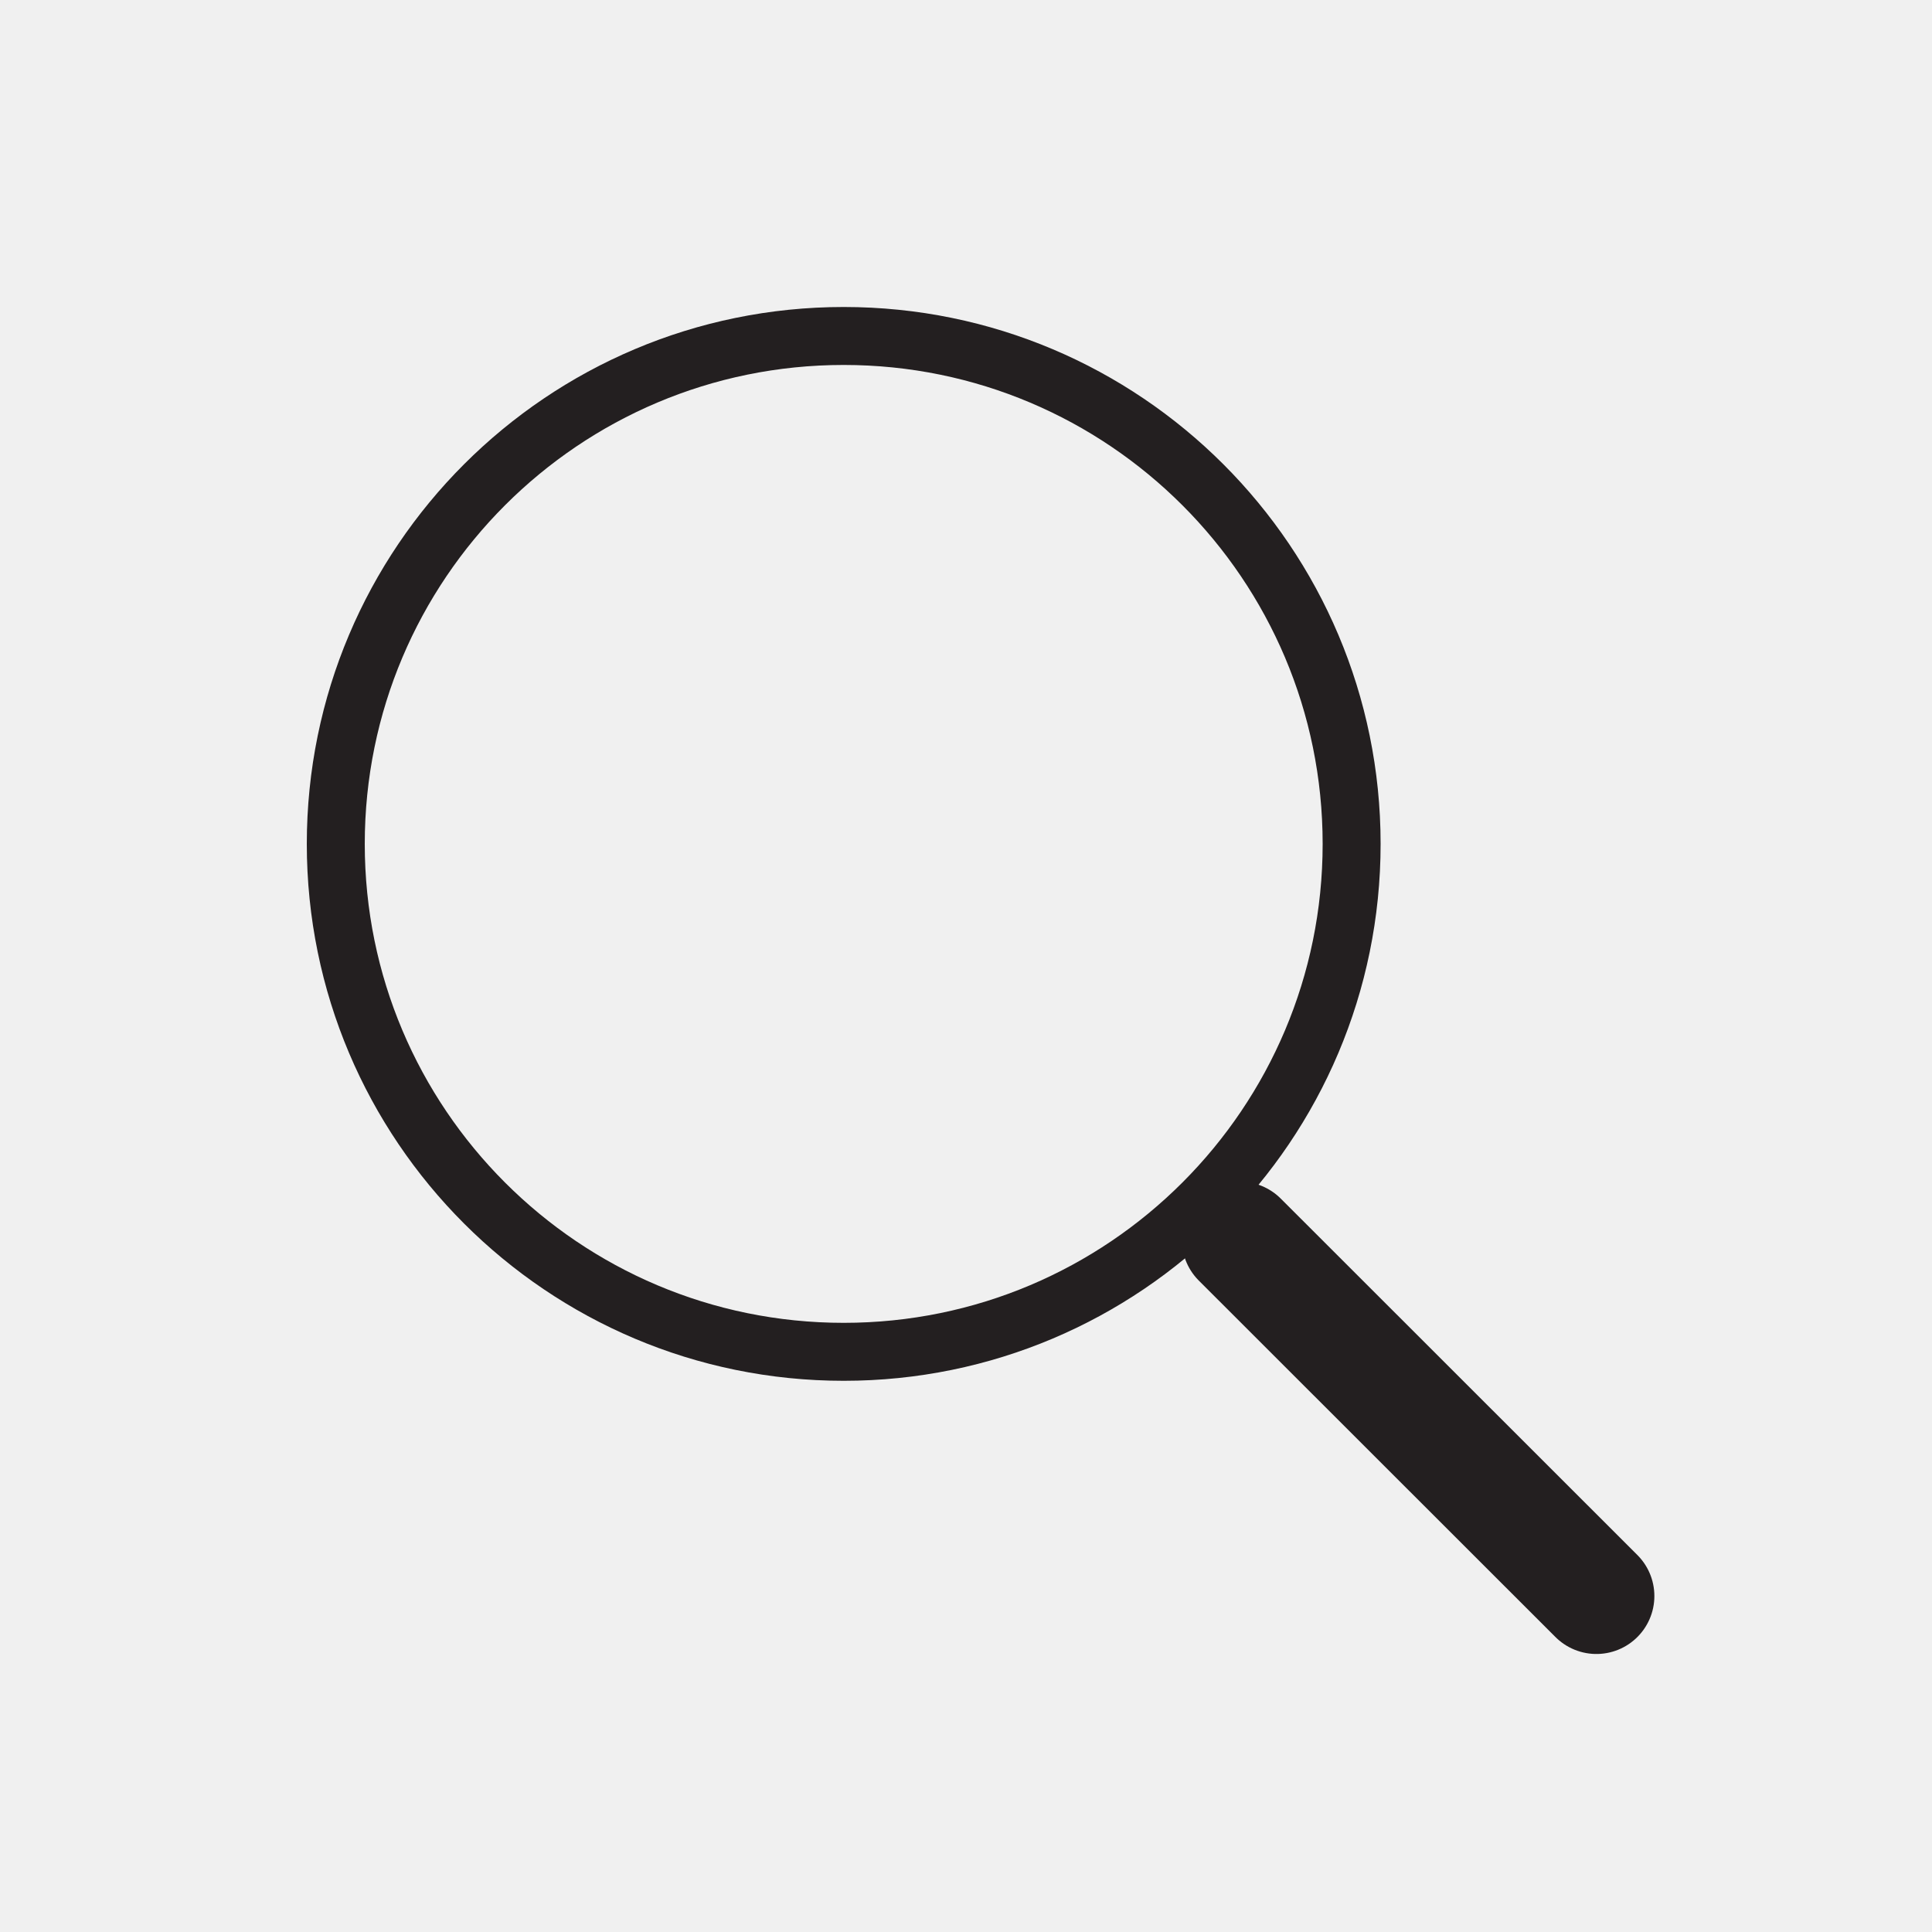
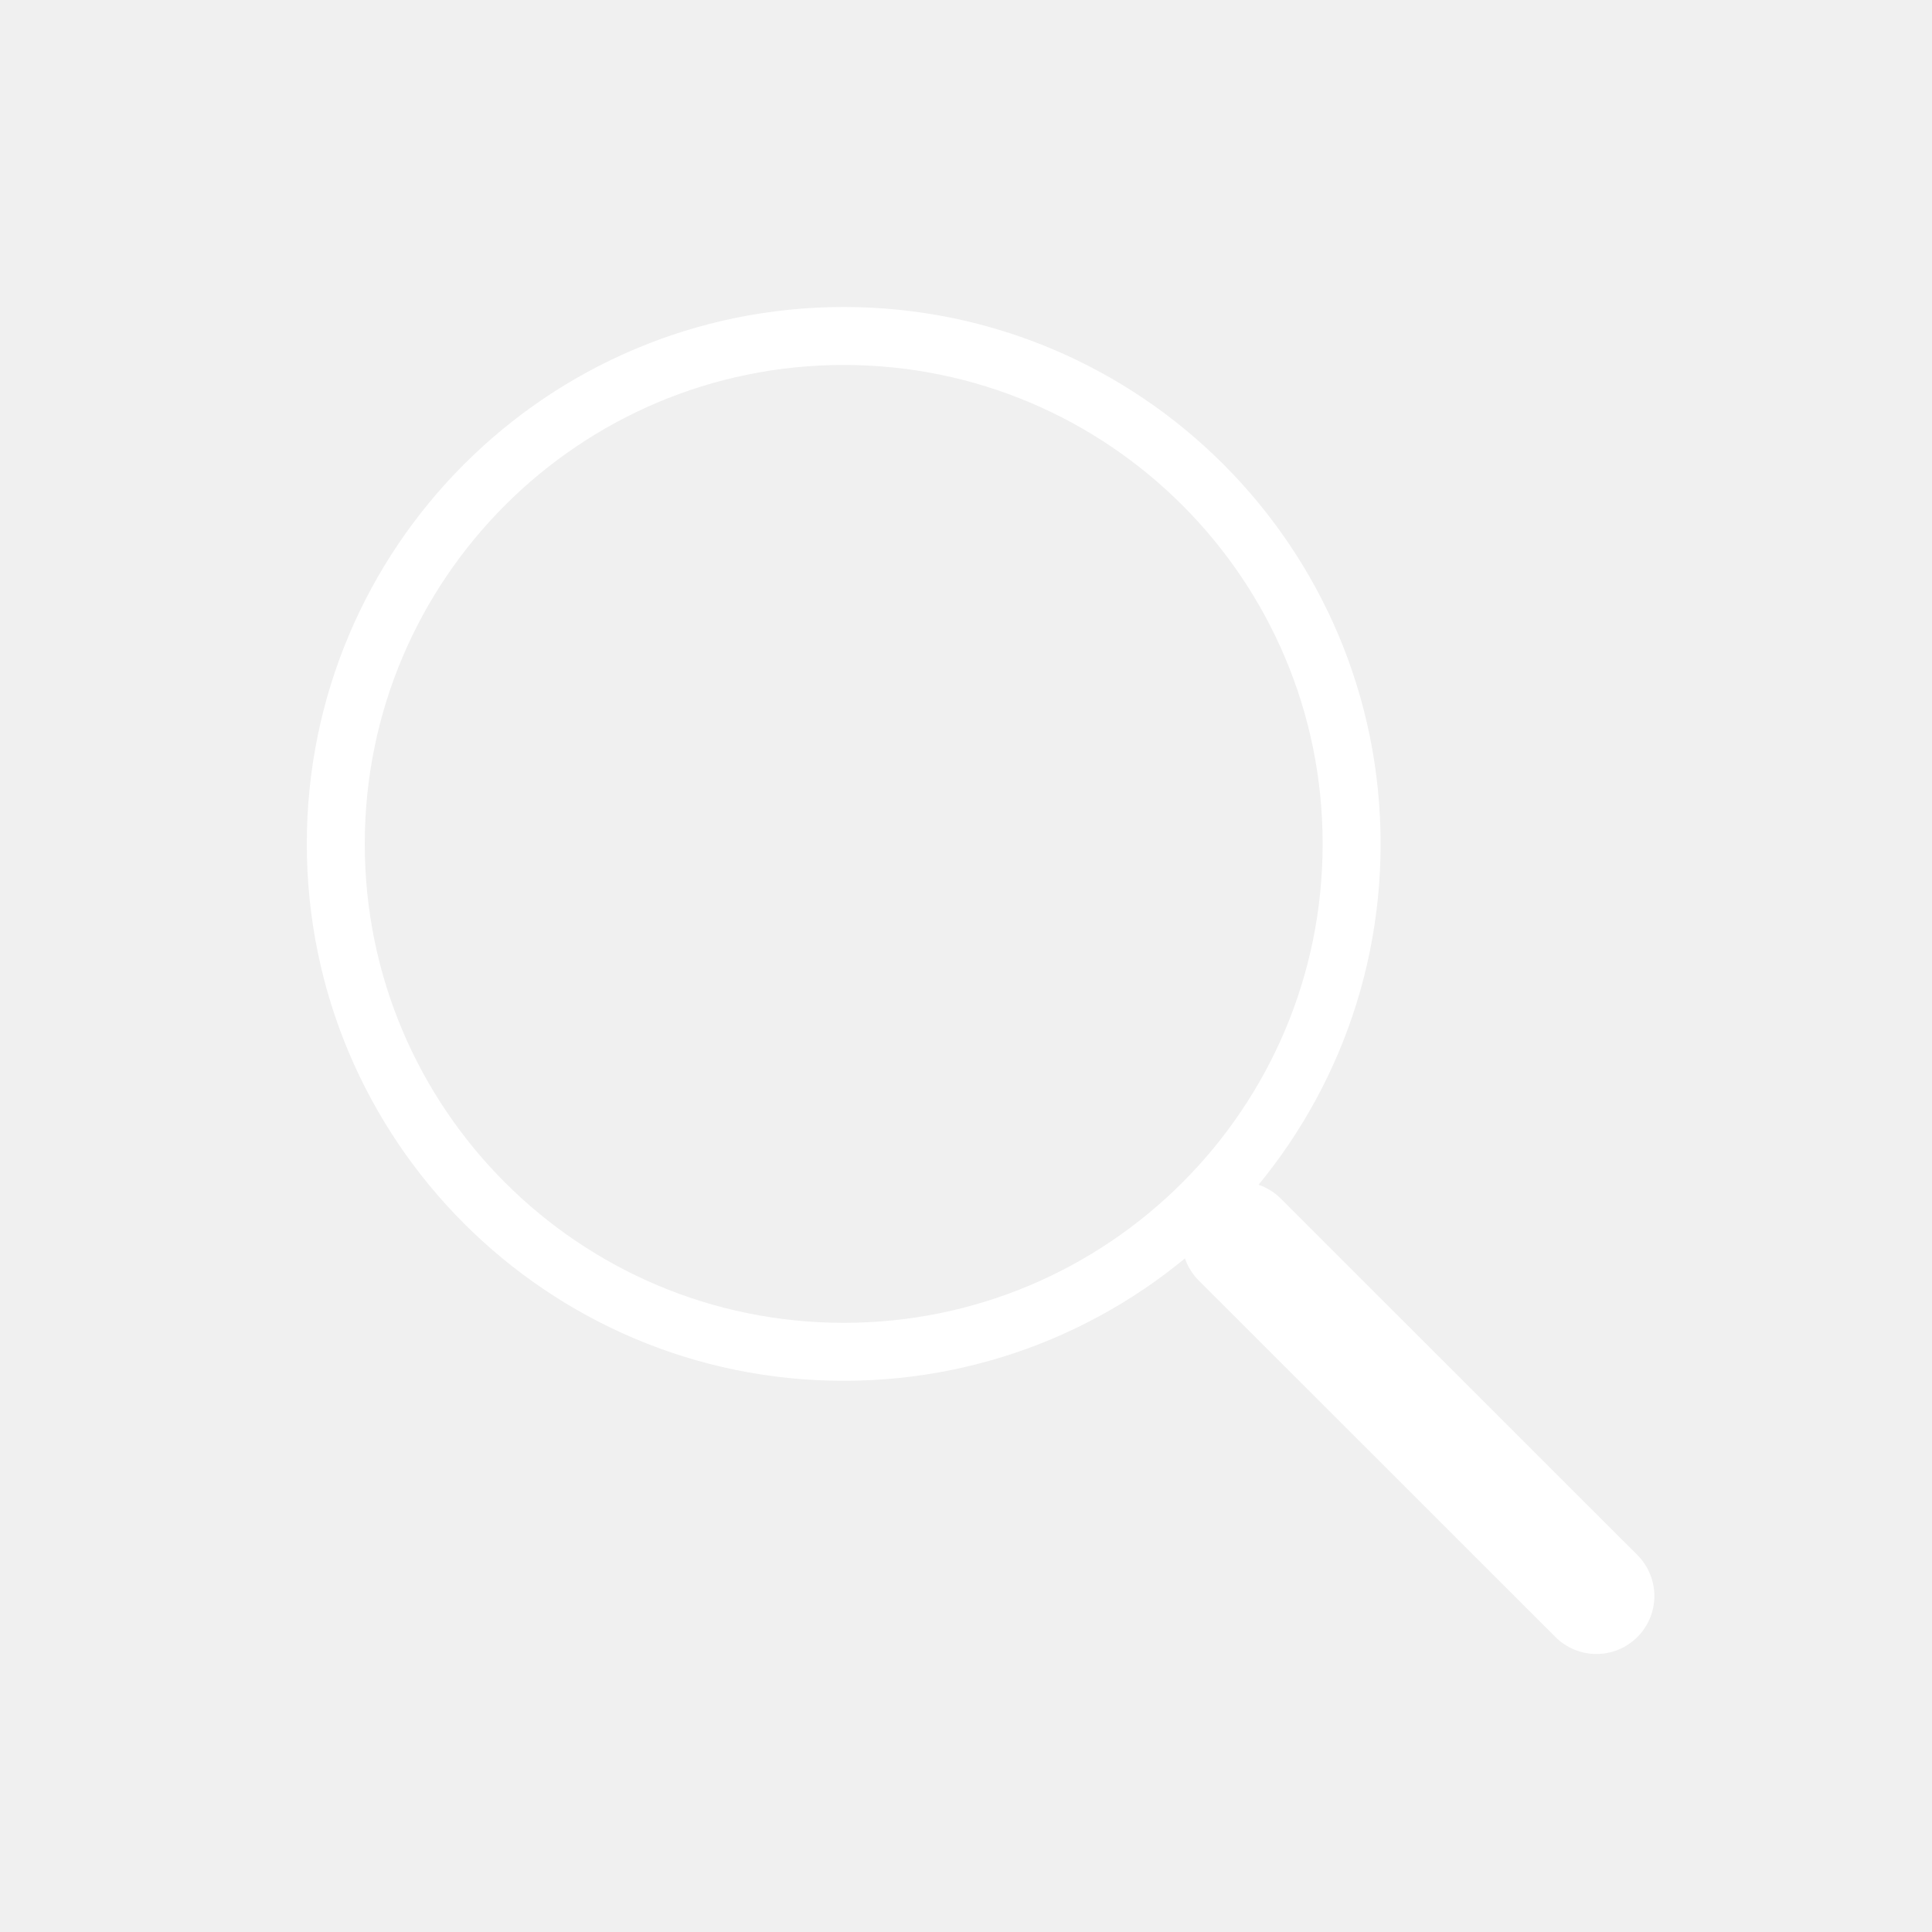
<svg xmlns="http://www.w3.org/2000/svg" id="Layer_1" data-name="Layer 1" viewBox="0 0 100 100">
  <defs>
-     <style>.cls-1,.cls-2{fill:none;stroke:#231f20;stroke-miterlimit:10;}.cls-1{stroke-width:3px;}.cls-2{stroke-linecap:round;stroke-width:6px;}</style>
+     <style>.cls-1,.cls-2{fill:none;stroke:#fff;stroke-miterlimit:10;}.cls-1{stroke-width:3px;}.cls-2{stroke-linecap:round;stroke-width:6px;}</style>
  </defs>
  <circle class="cls-1" cx="43.67" cy="43.68" r="26.29" />
  <line class="cls-2" x1="64.17" y1="64.16" x2="82.63" y2="82.61" />
</svg>
